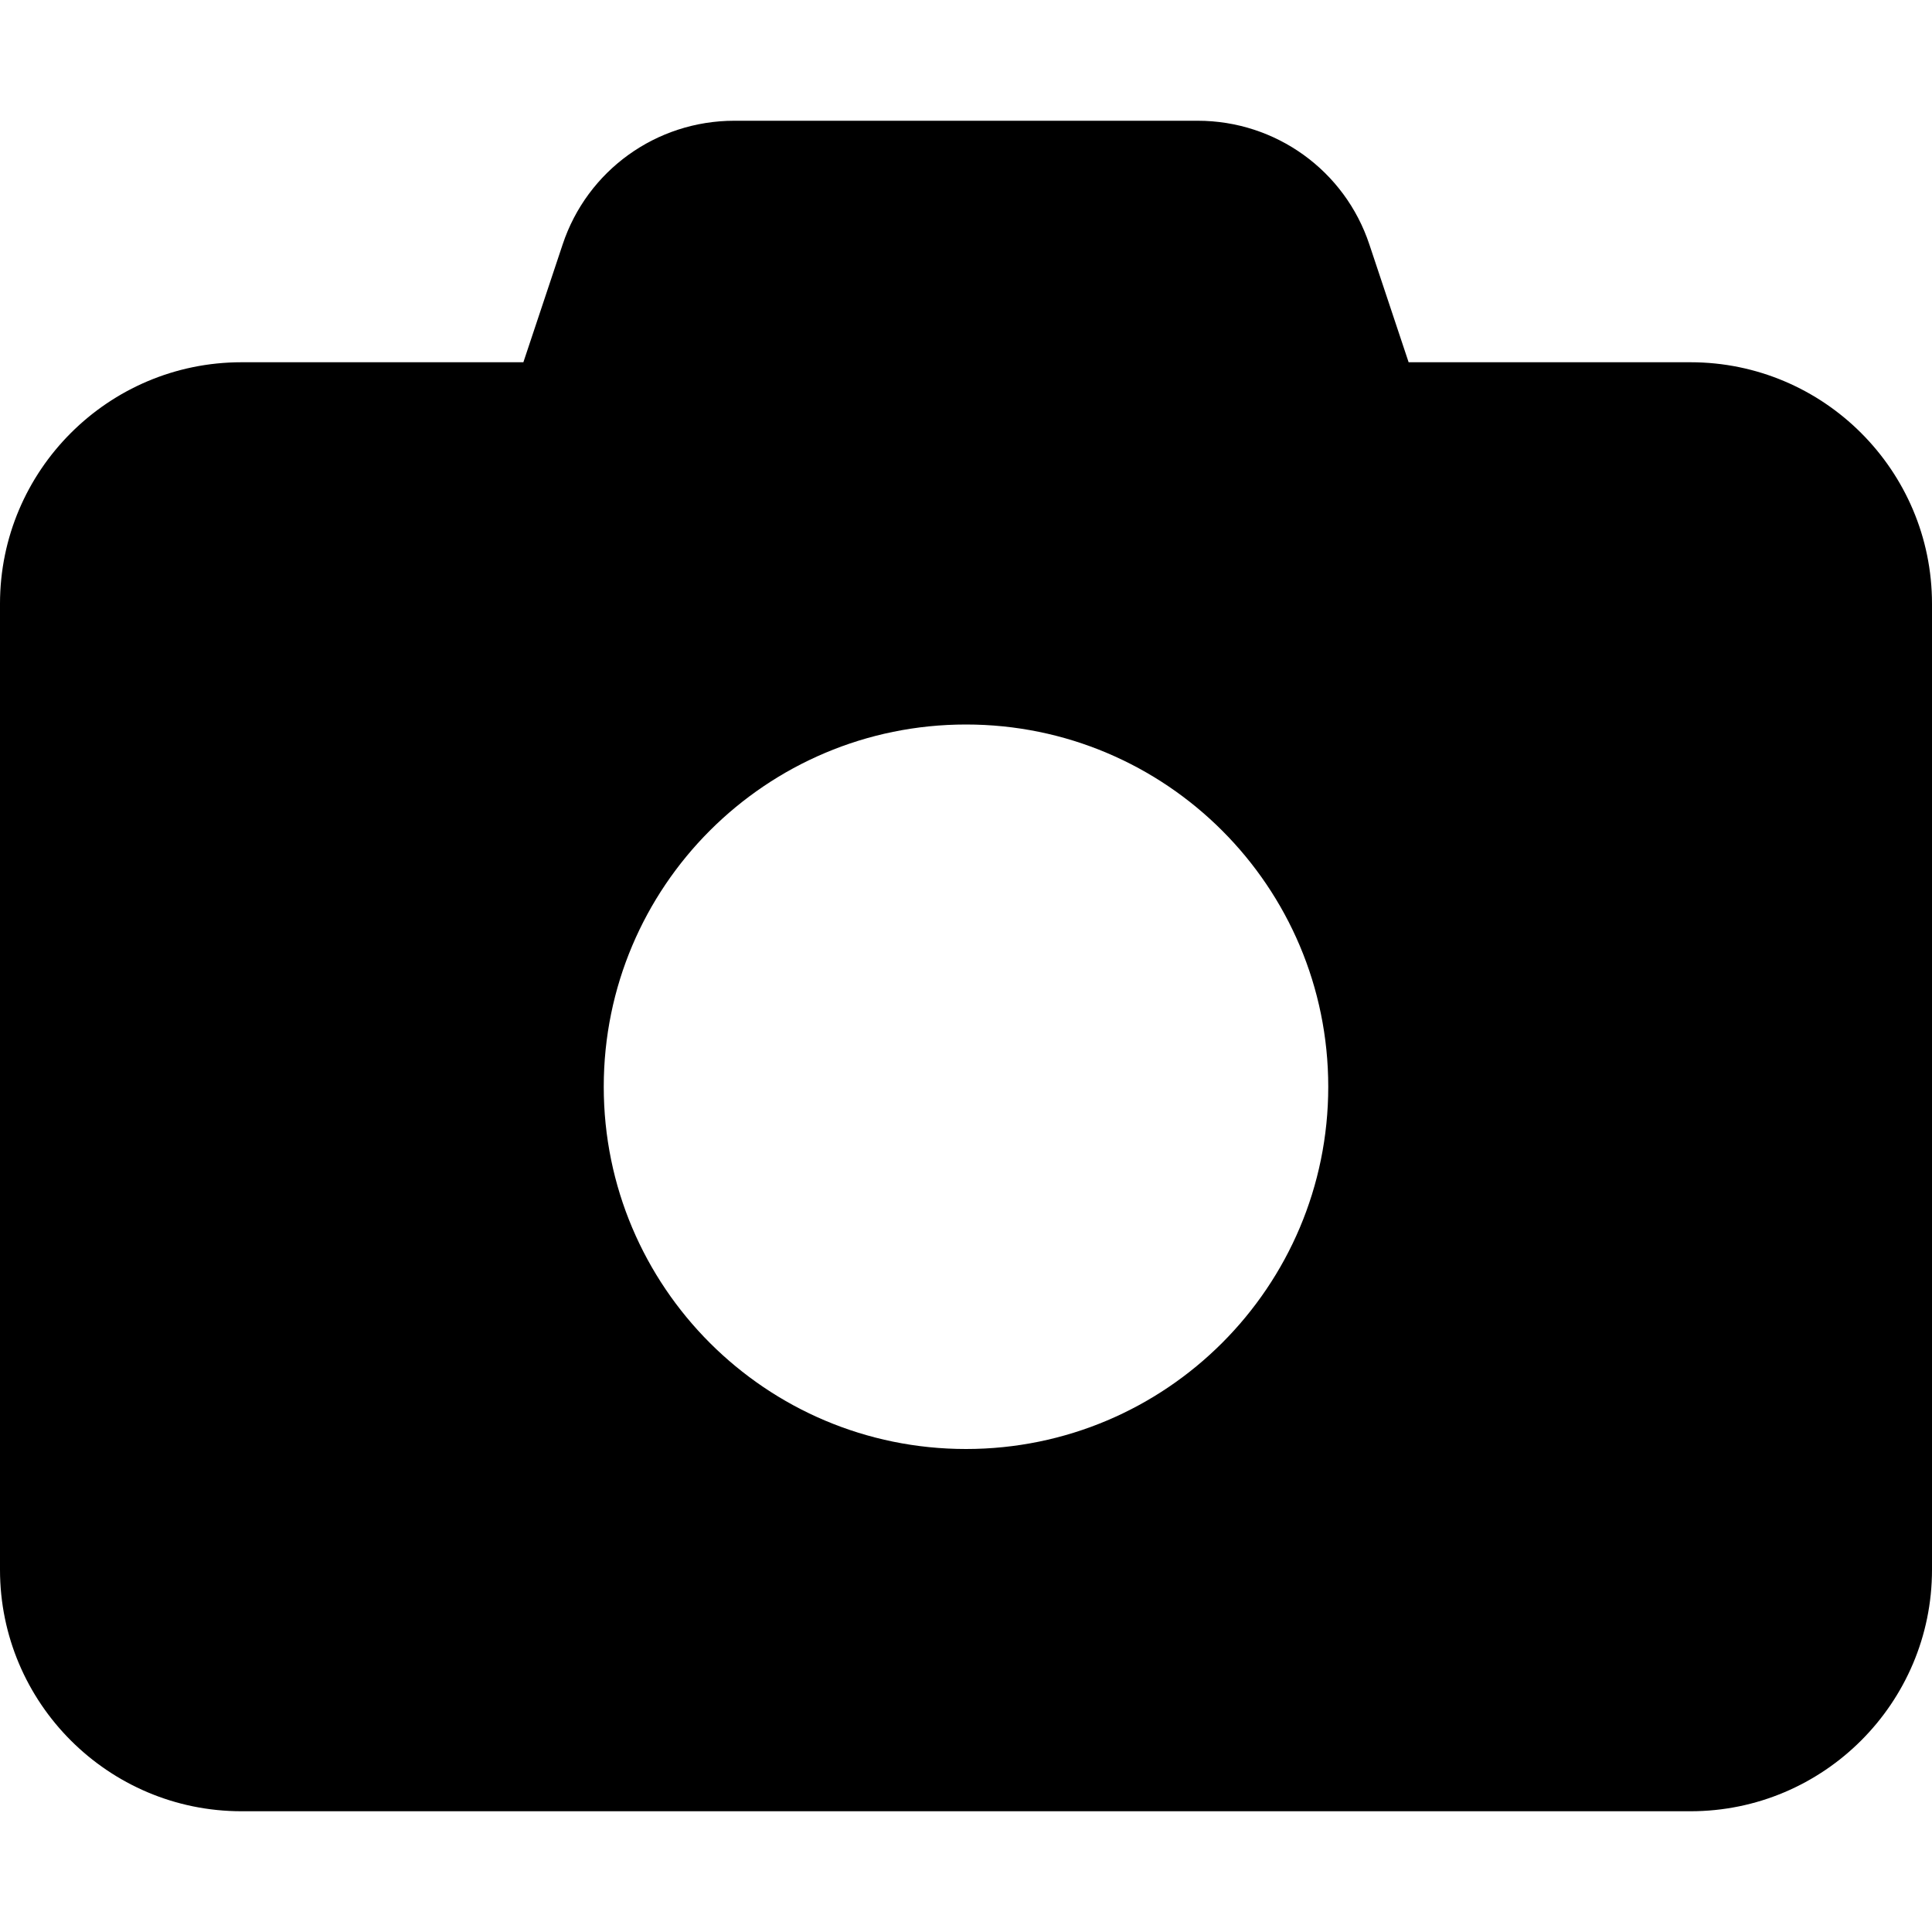
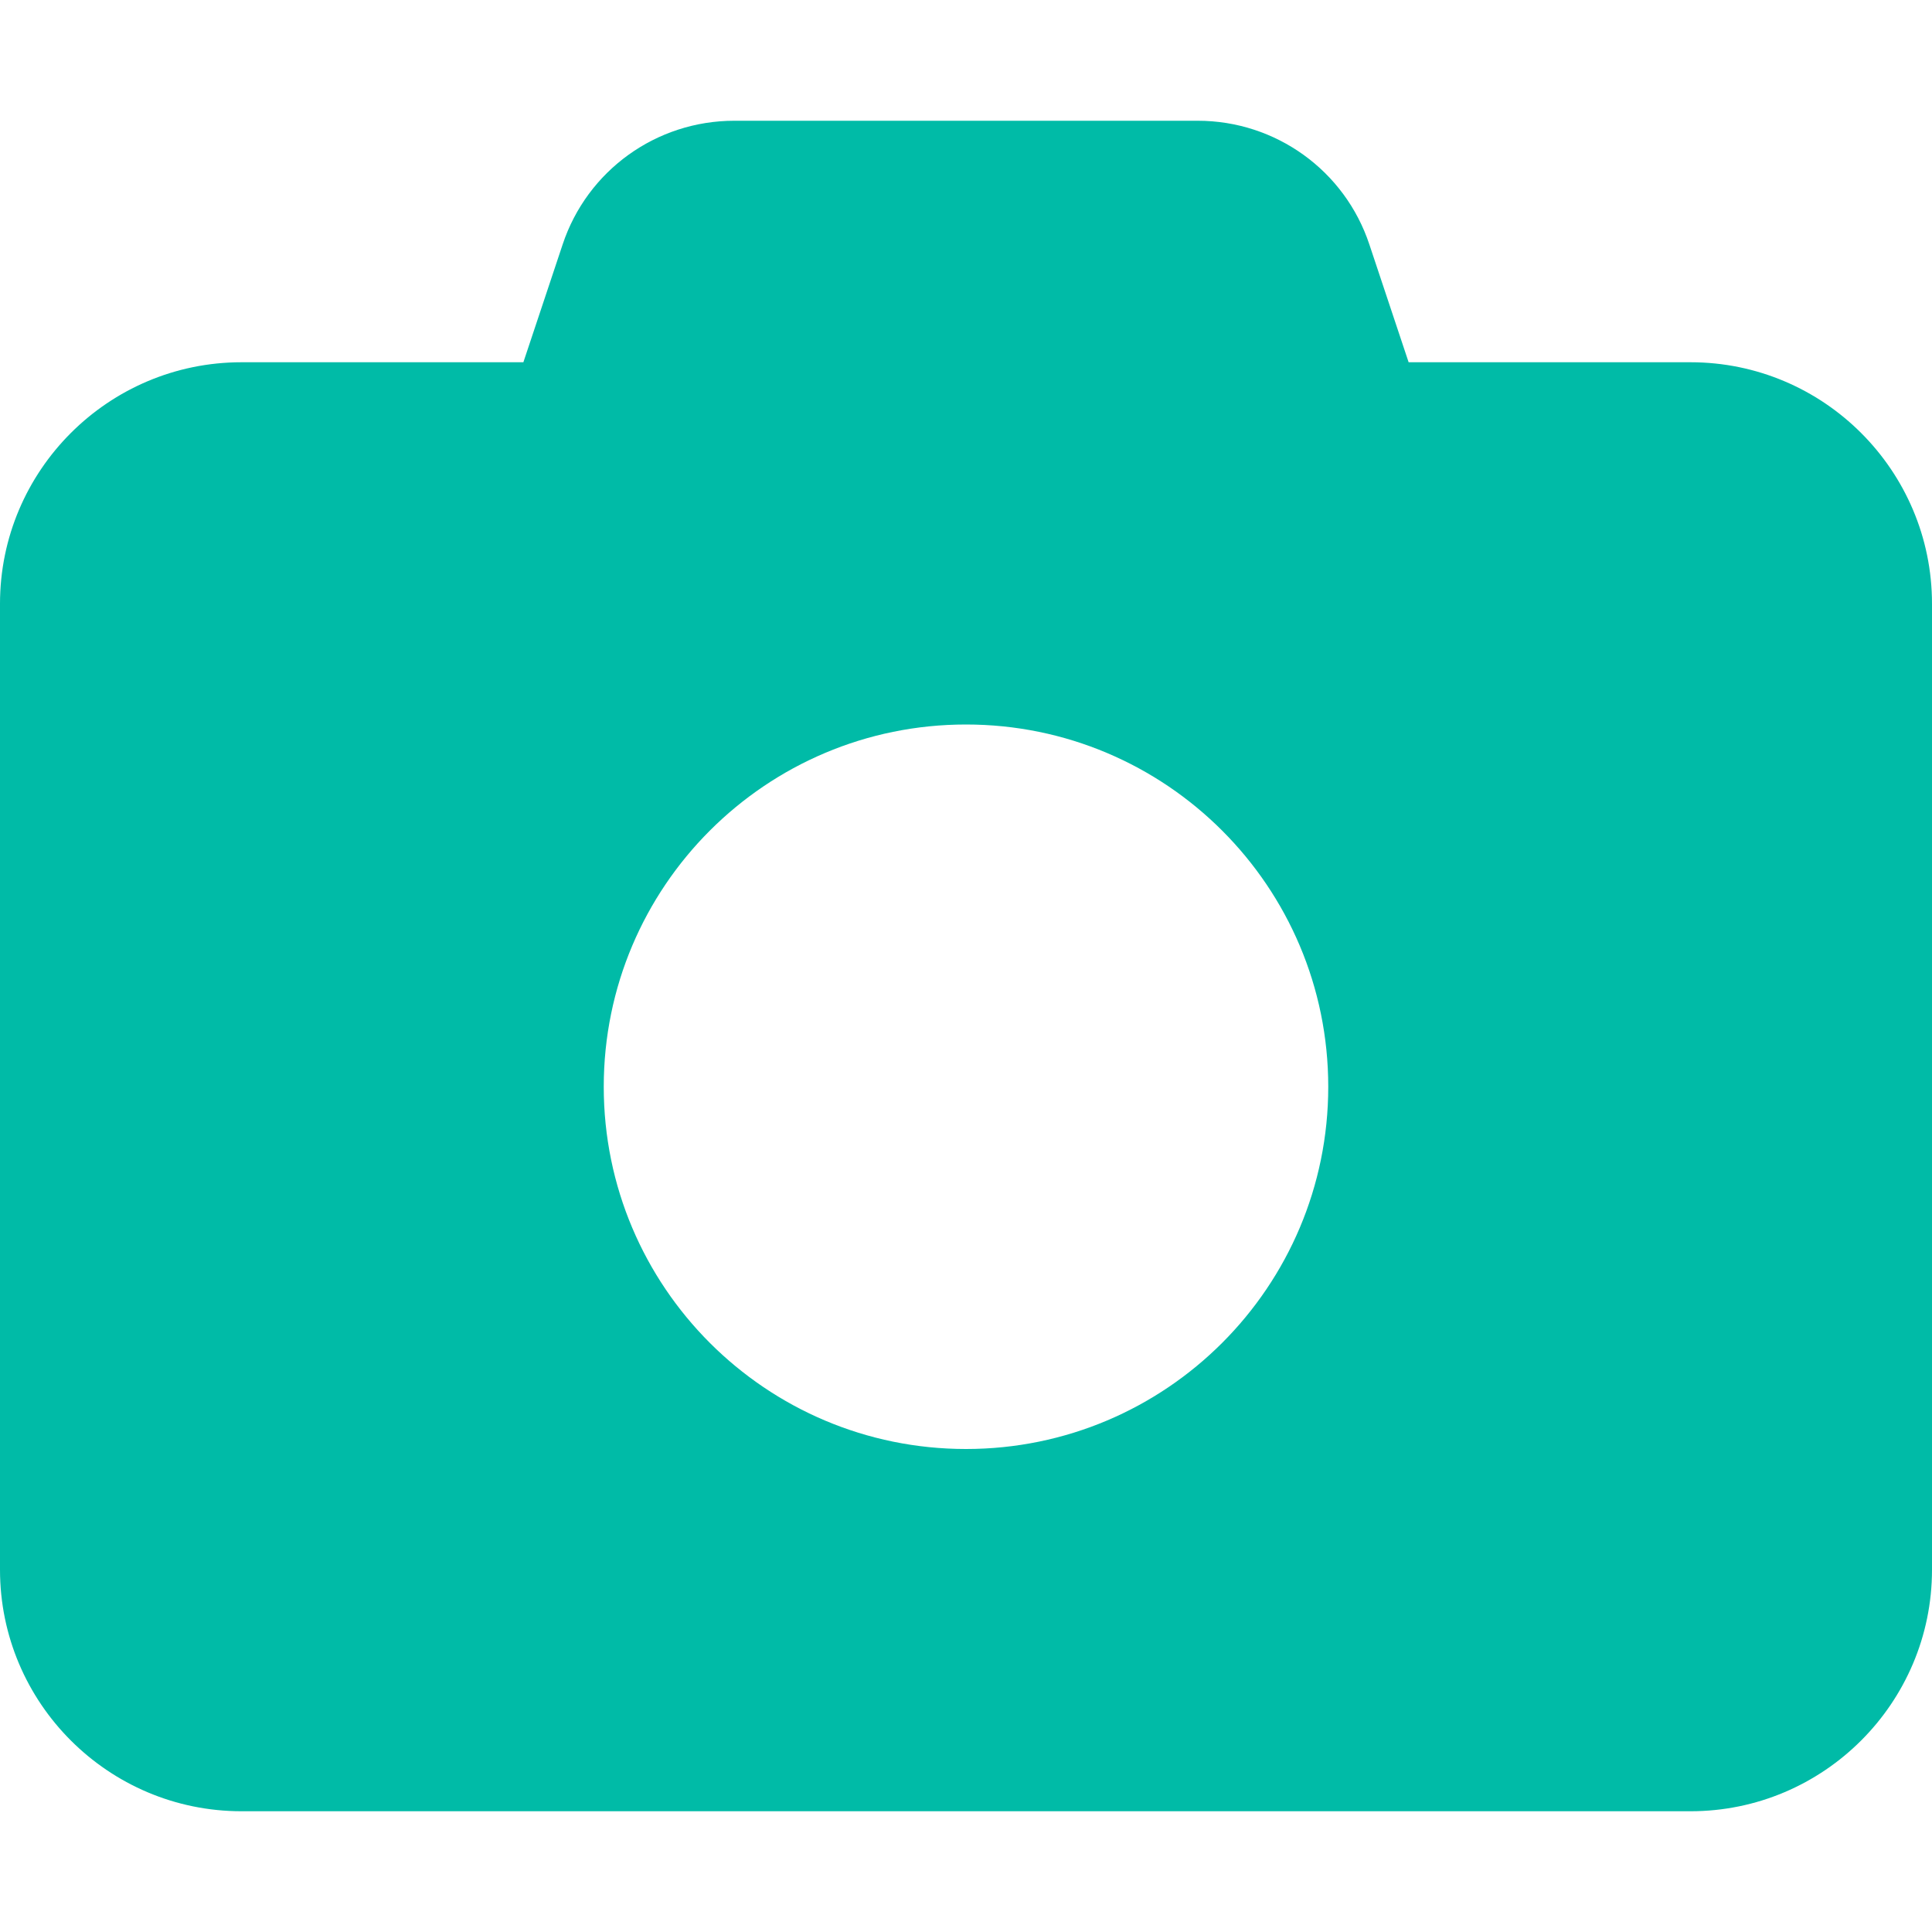
<svg xmlns="http://www.w3.org/2000/svg" class="svg-inline--fa fa-camera mr-2 text-teal-500" data-prefix="fas" data-icon="camera" role="img" viewBox="0 0 512 512" aria-hidden="true" data-fa-i2svg="">
-   <path fill="currentColor" d="M149.1 64.8L138.7 96 64 96C28.7 96 0 124.7 0 160L0 416c0 35.3 28.7 64 64 64l384 0c35.3 0 64-28.7 64-64l0-256c0-35.3-28.7-64-64-64l-74.7 0-10.4-31.2C356.4 45.2 338.1 32 317.4 32L194.6 32c-20.7 0-39 13.2-45.5 32.8zM256 192a96 96 0 1 1 0 192 96 96 0 1 1 0-192z" />
+   <path fill="#00BBA7" d="M149.1 64.8L138.7 96 64 96C28.7 96 0 124.7 0 160L0 416c0 35.3 28.7 64 64 64l384 0c35.3 0 64-28.7 64-64l0-256c0-35.3-28.7-64-64-64l-74.7 0-10.4-31.2C356.4 45.2 338.1 32 317.4 32L194.6 32c-20.7 0-39 13.2-45.5 32.8zM256 192a96 96 0 1 1 0 192 96 96 0 1 1 0-192z" />
</svg>
